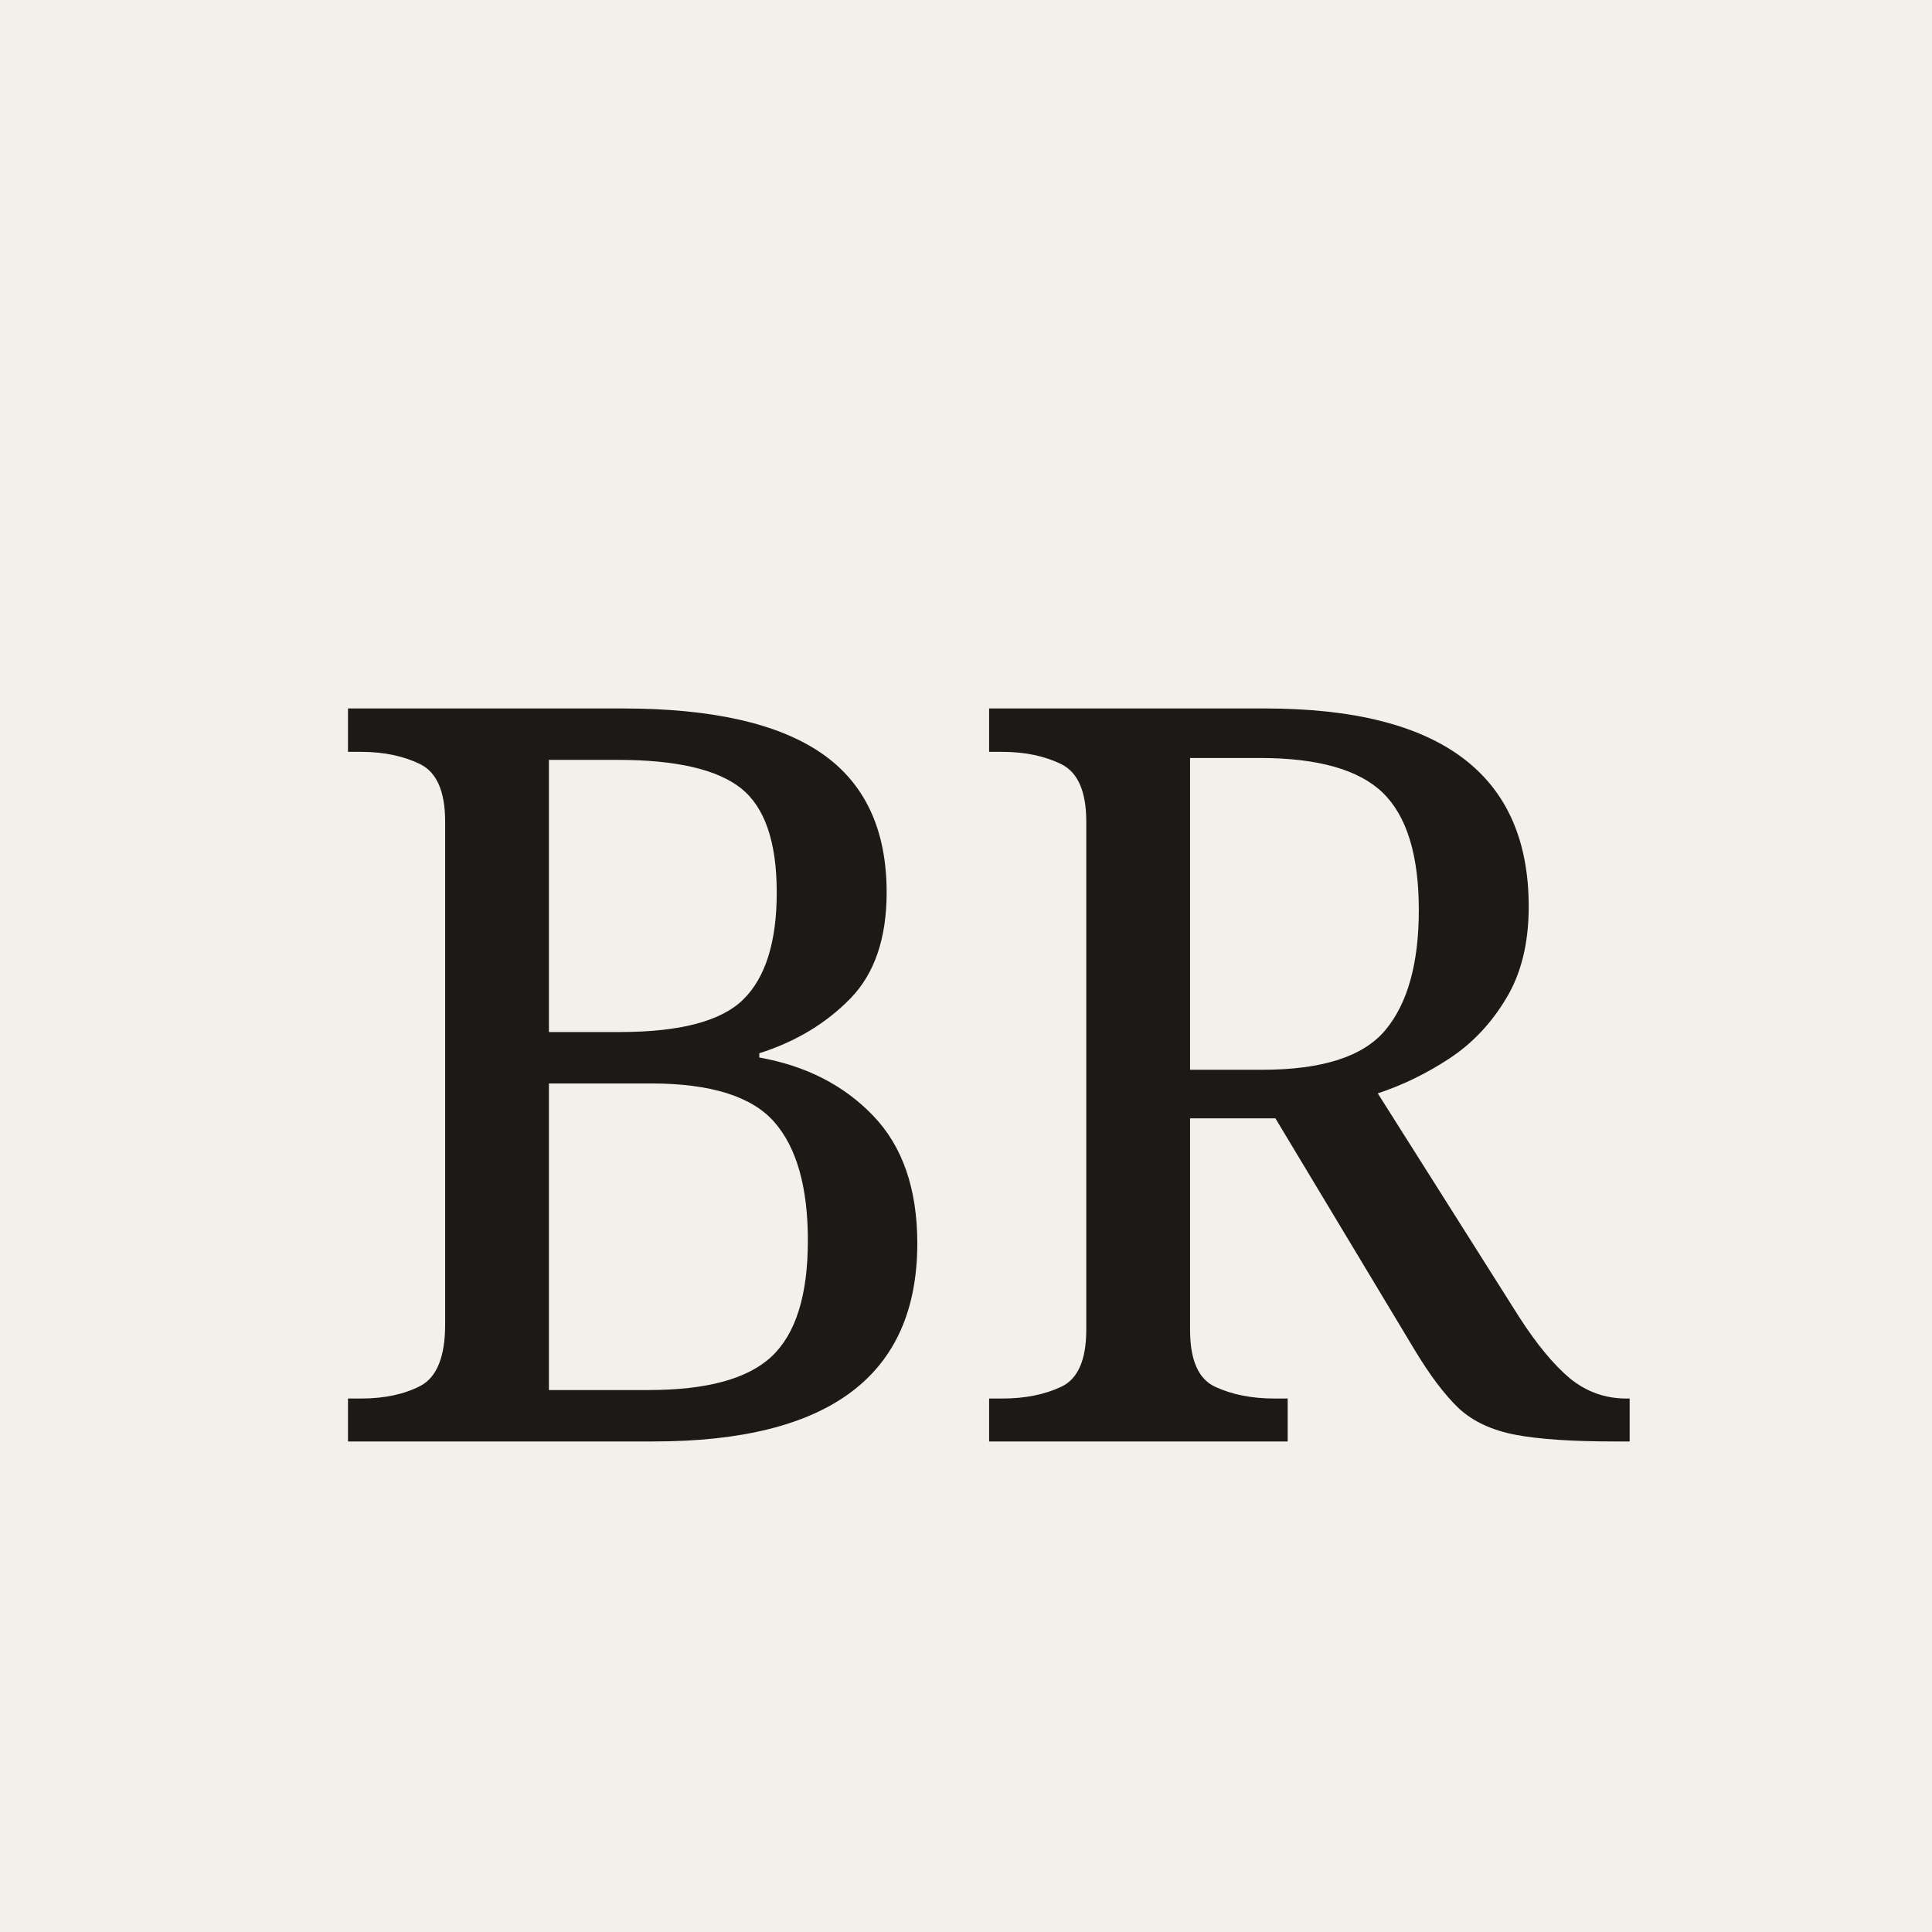
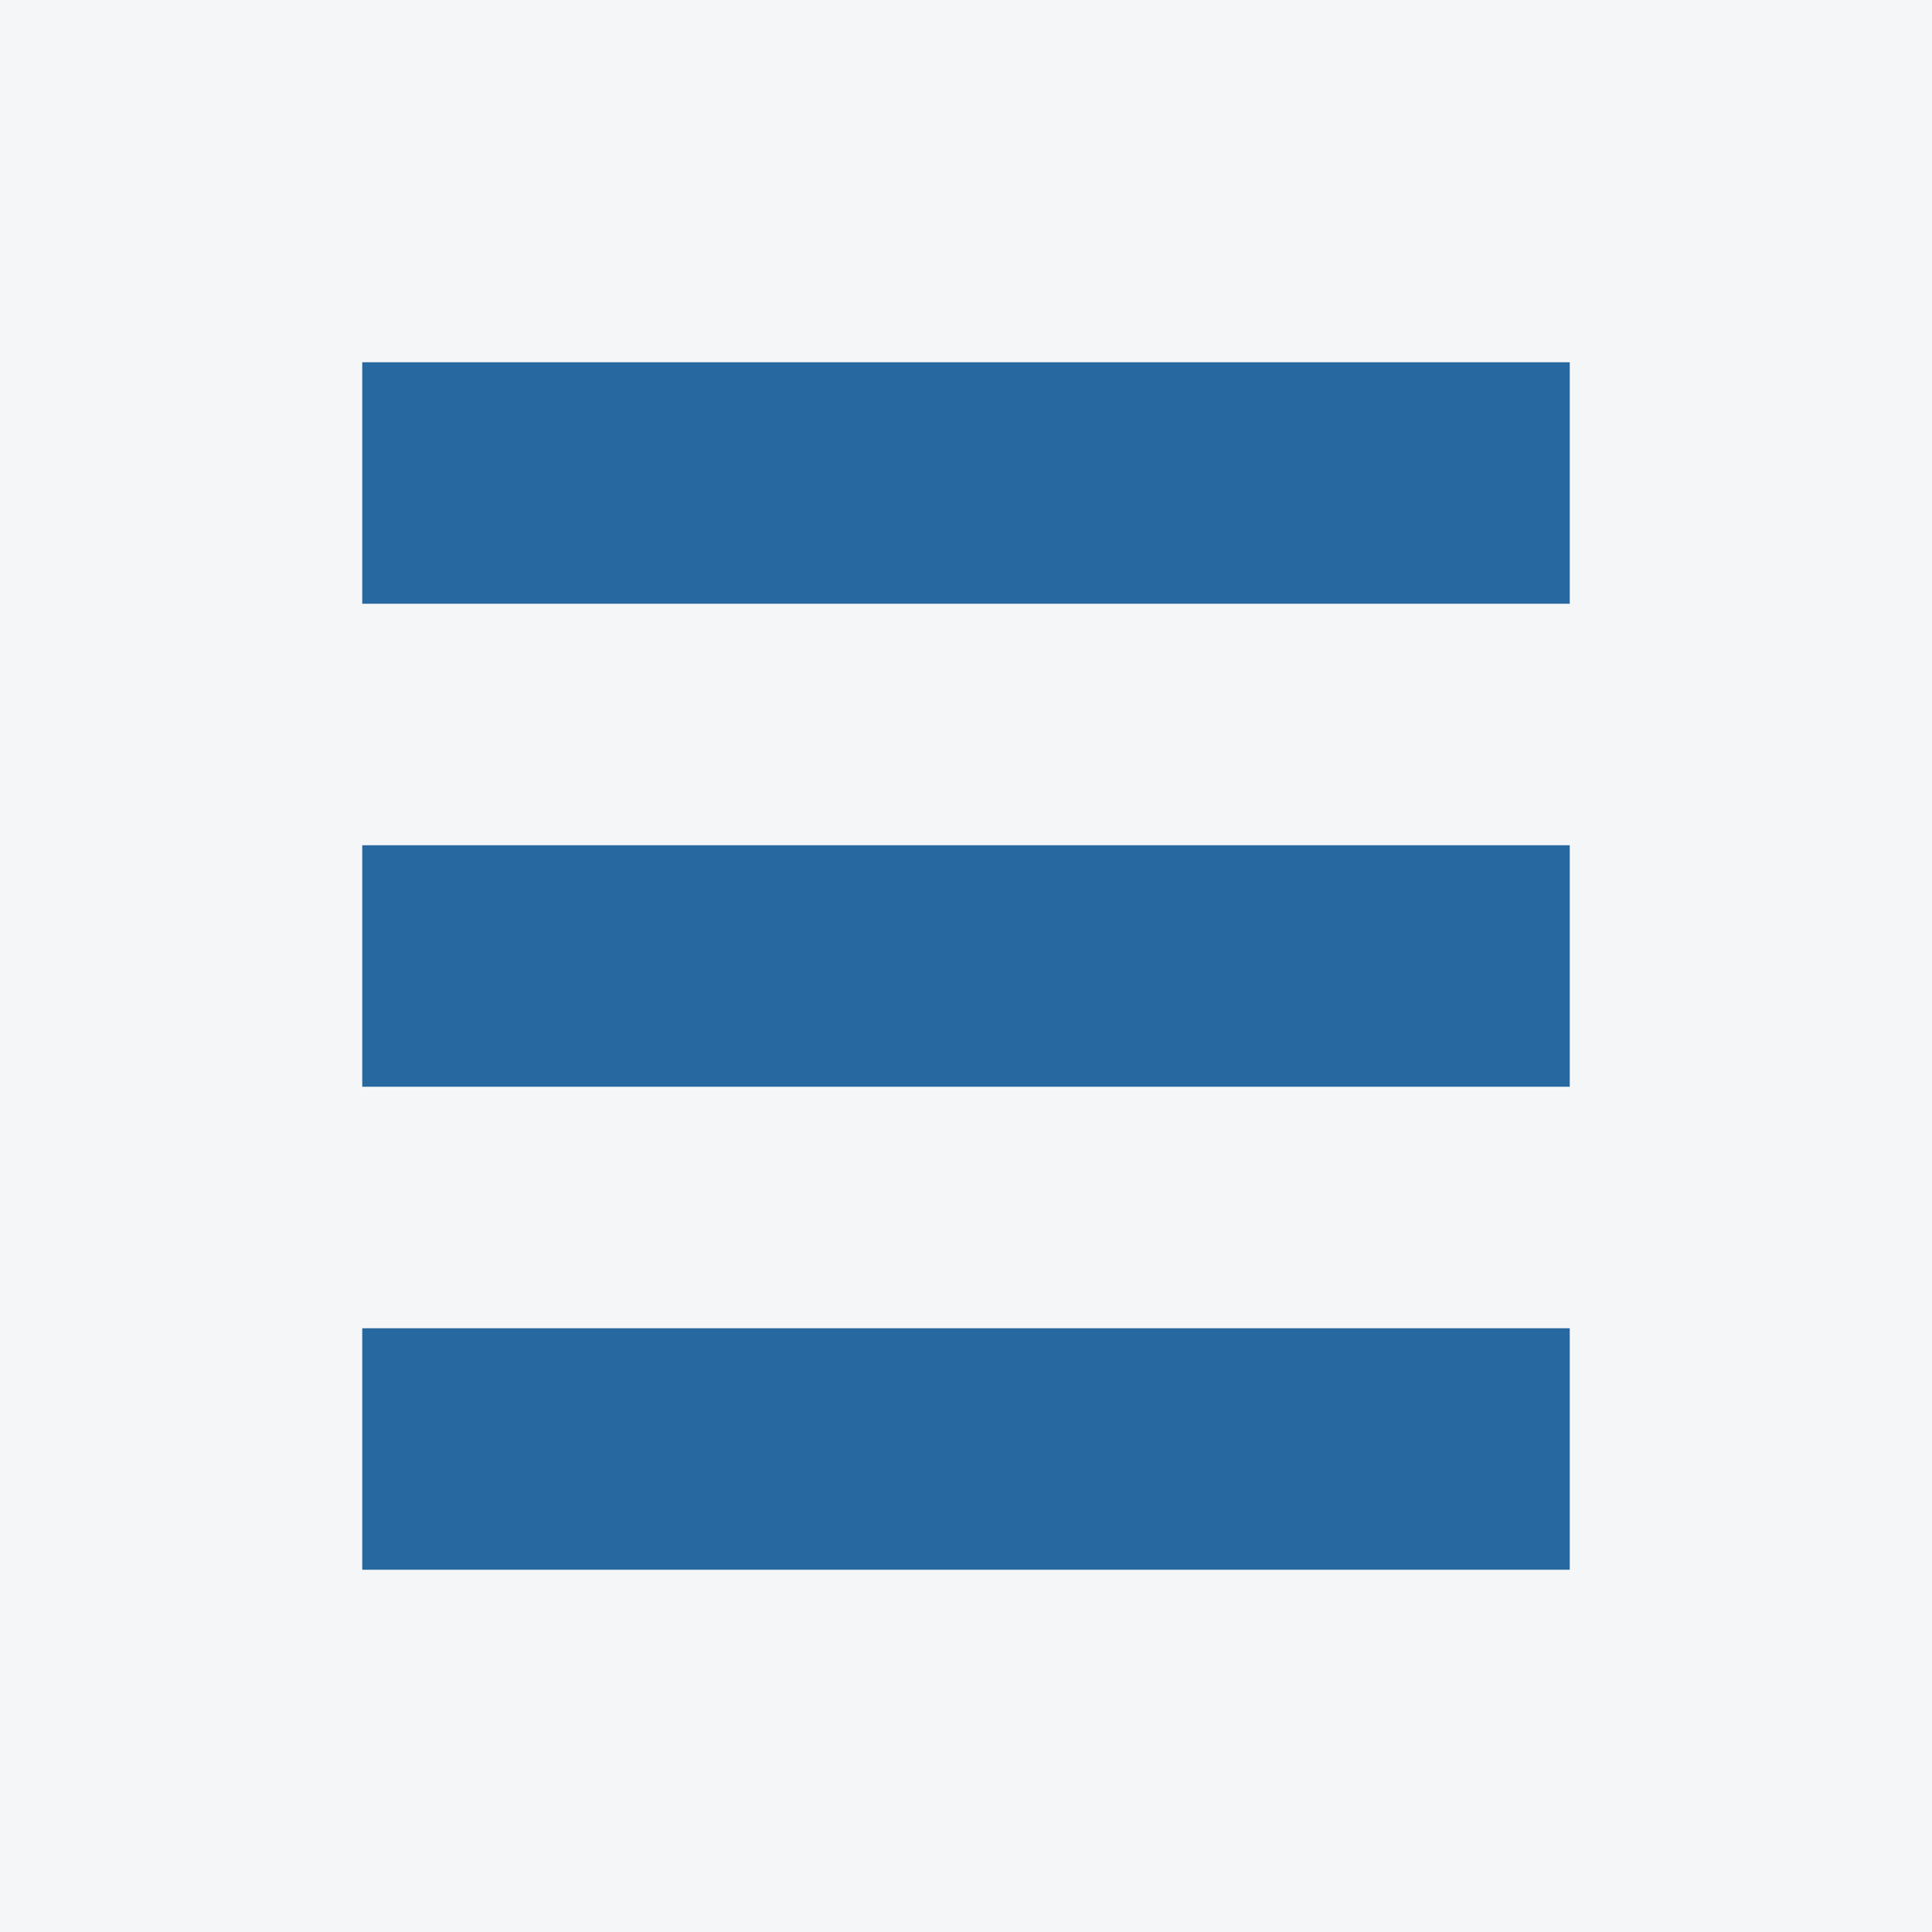
<svg xmlns="http://www.w3.org/2000/svg" viewBox="0 0 64 64" width="64" height="64">
-   <rect width="64" height="64" fill="#F3F0EA" />
-   <text x="50%" y="54%" dominant-baseline="central" text-anchor="middle" font-family="'Newsreader', Georgia, serif" font-size="34" font-weight="400" fill="#1B1A17" letter-spacing="-1">BR</text>
+   <rect width="64" height="64" fill="#F5F6F7" />
+   <g fill="#2868A0">
+     <rect x="12" y="12" width="40" height="8" />
+     <rect x="12" y="28" width="40" height="8" />
+     <rect x="12" y="44" width="40" height="8" />
+   </g>
</svg>
